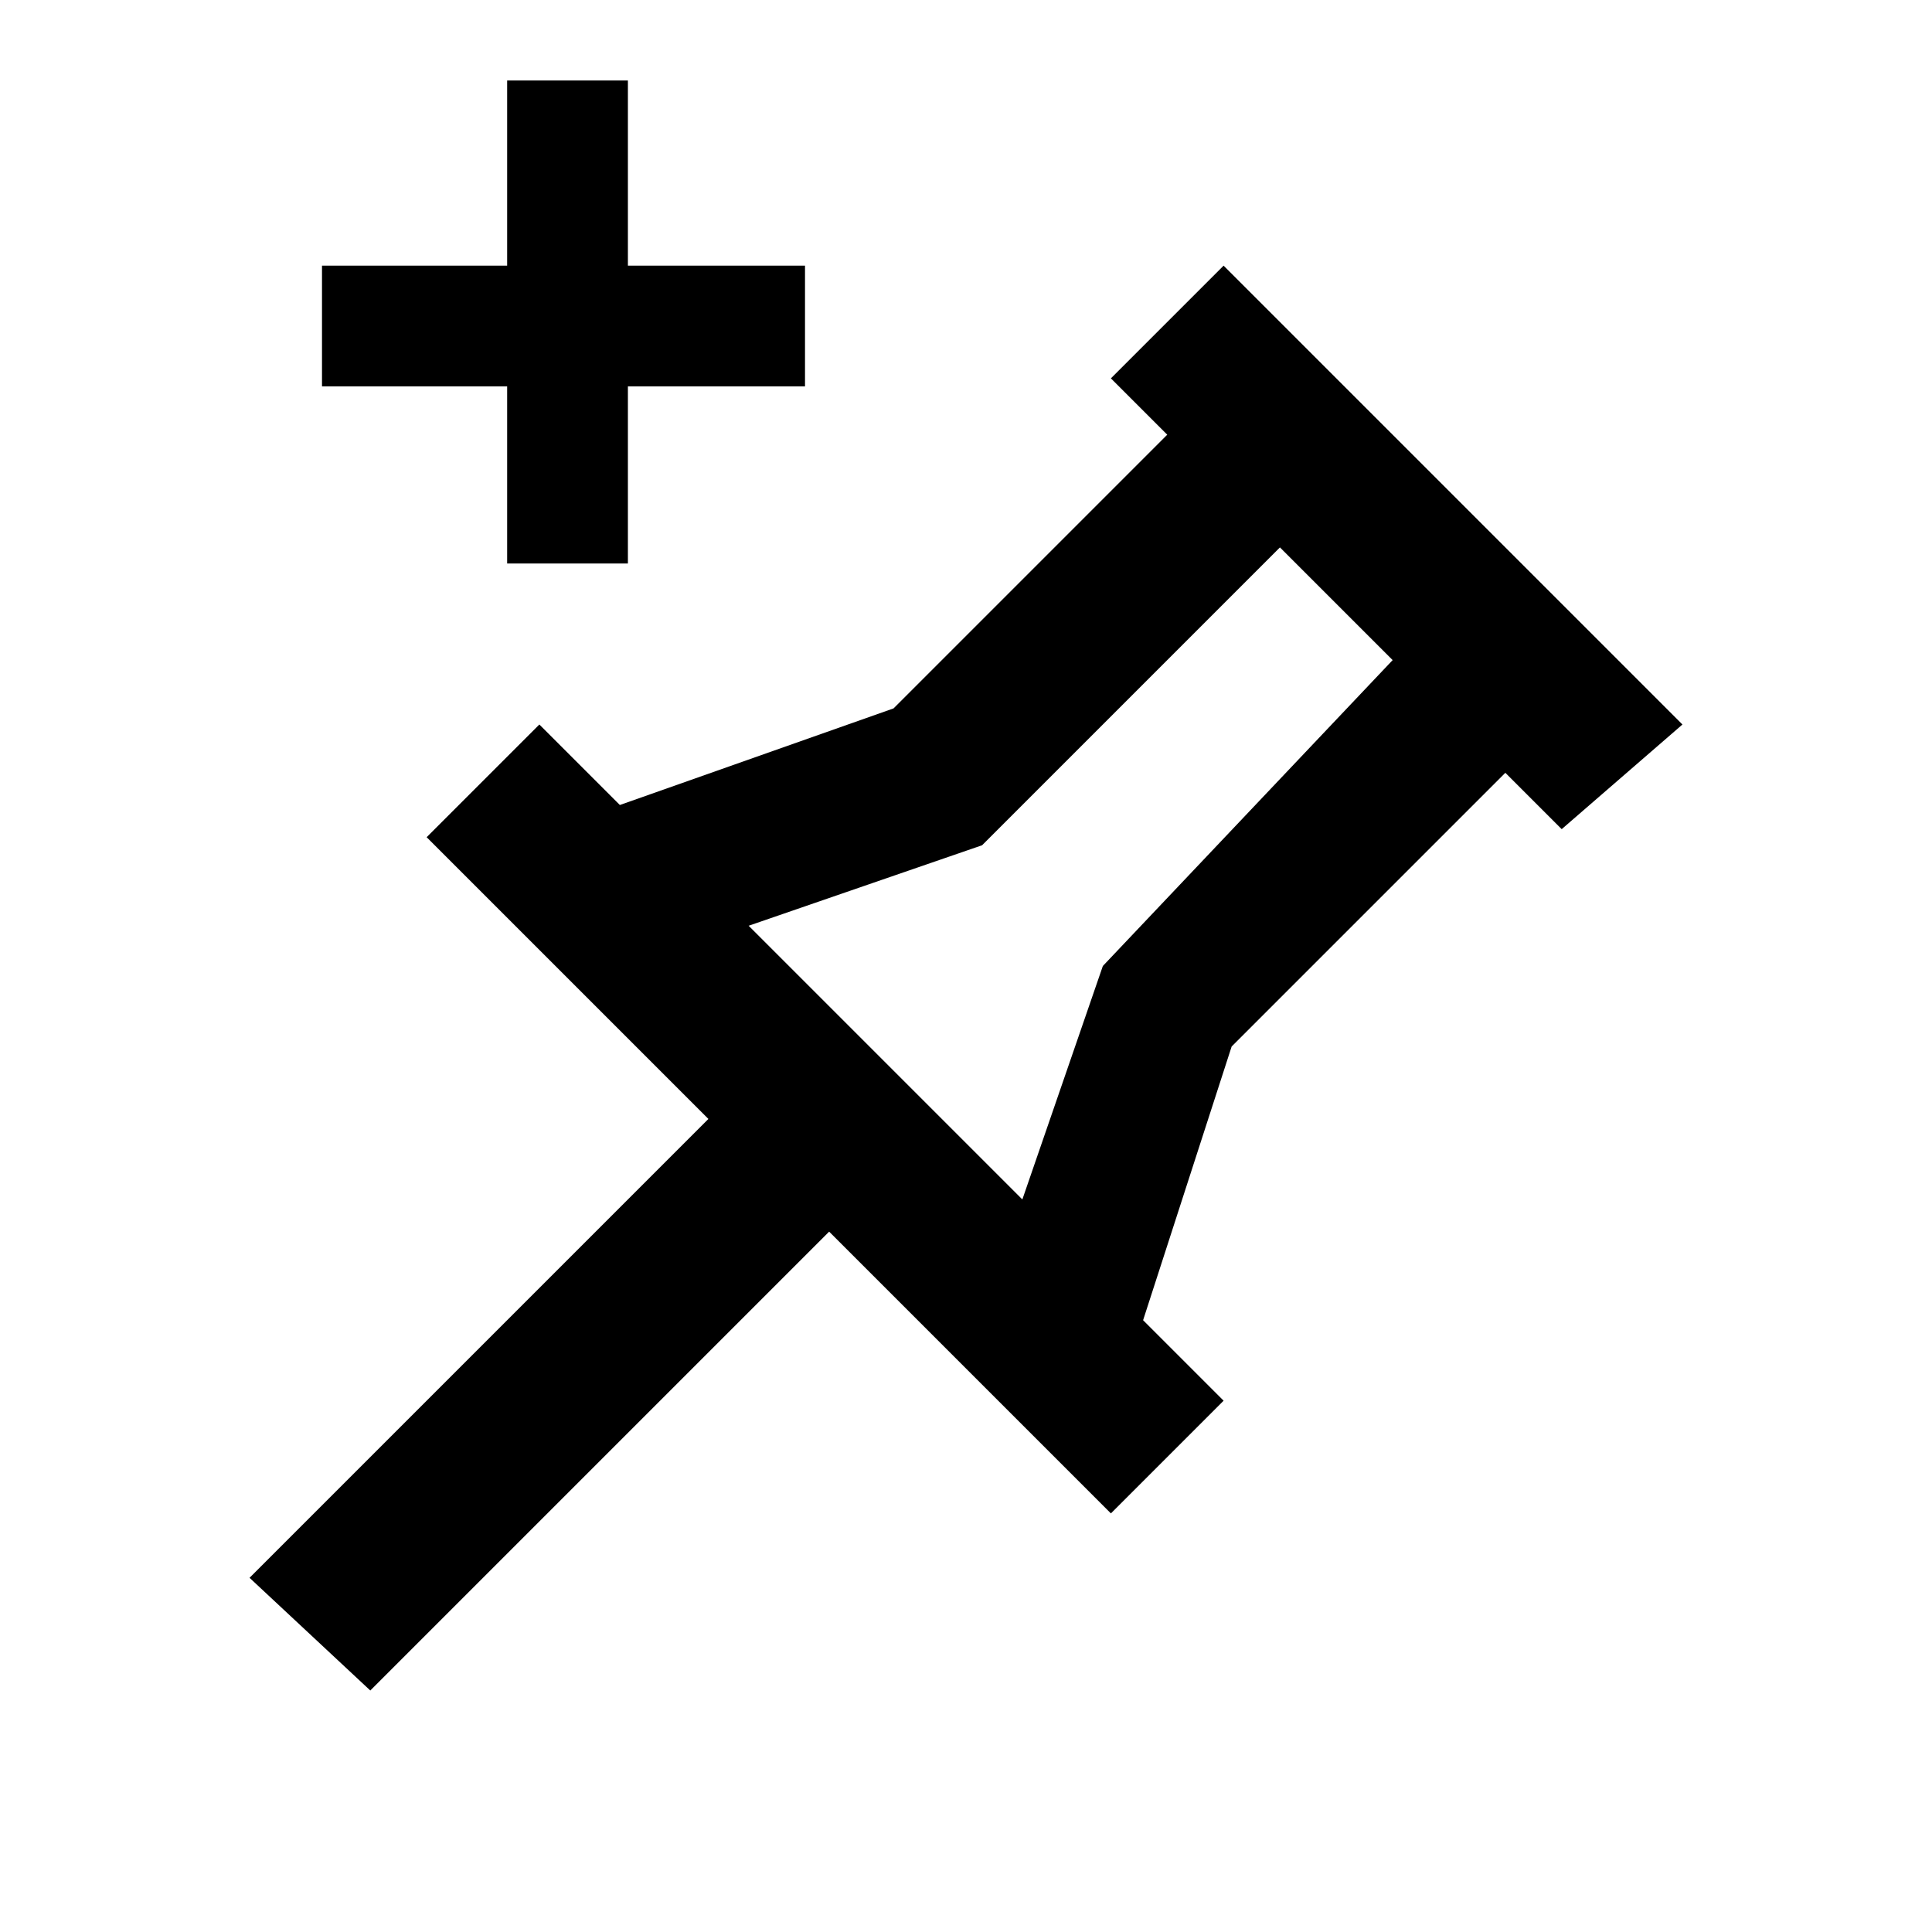
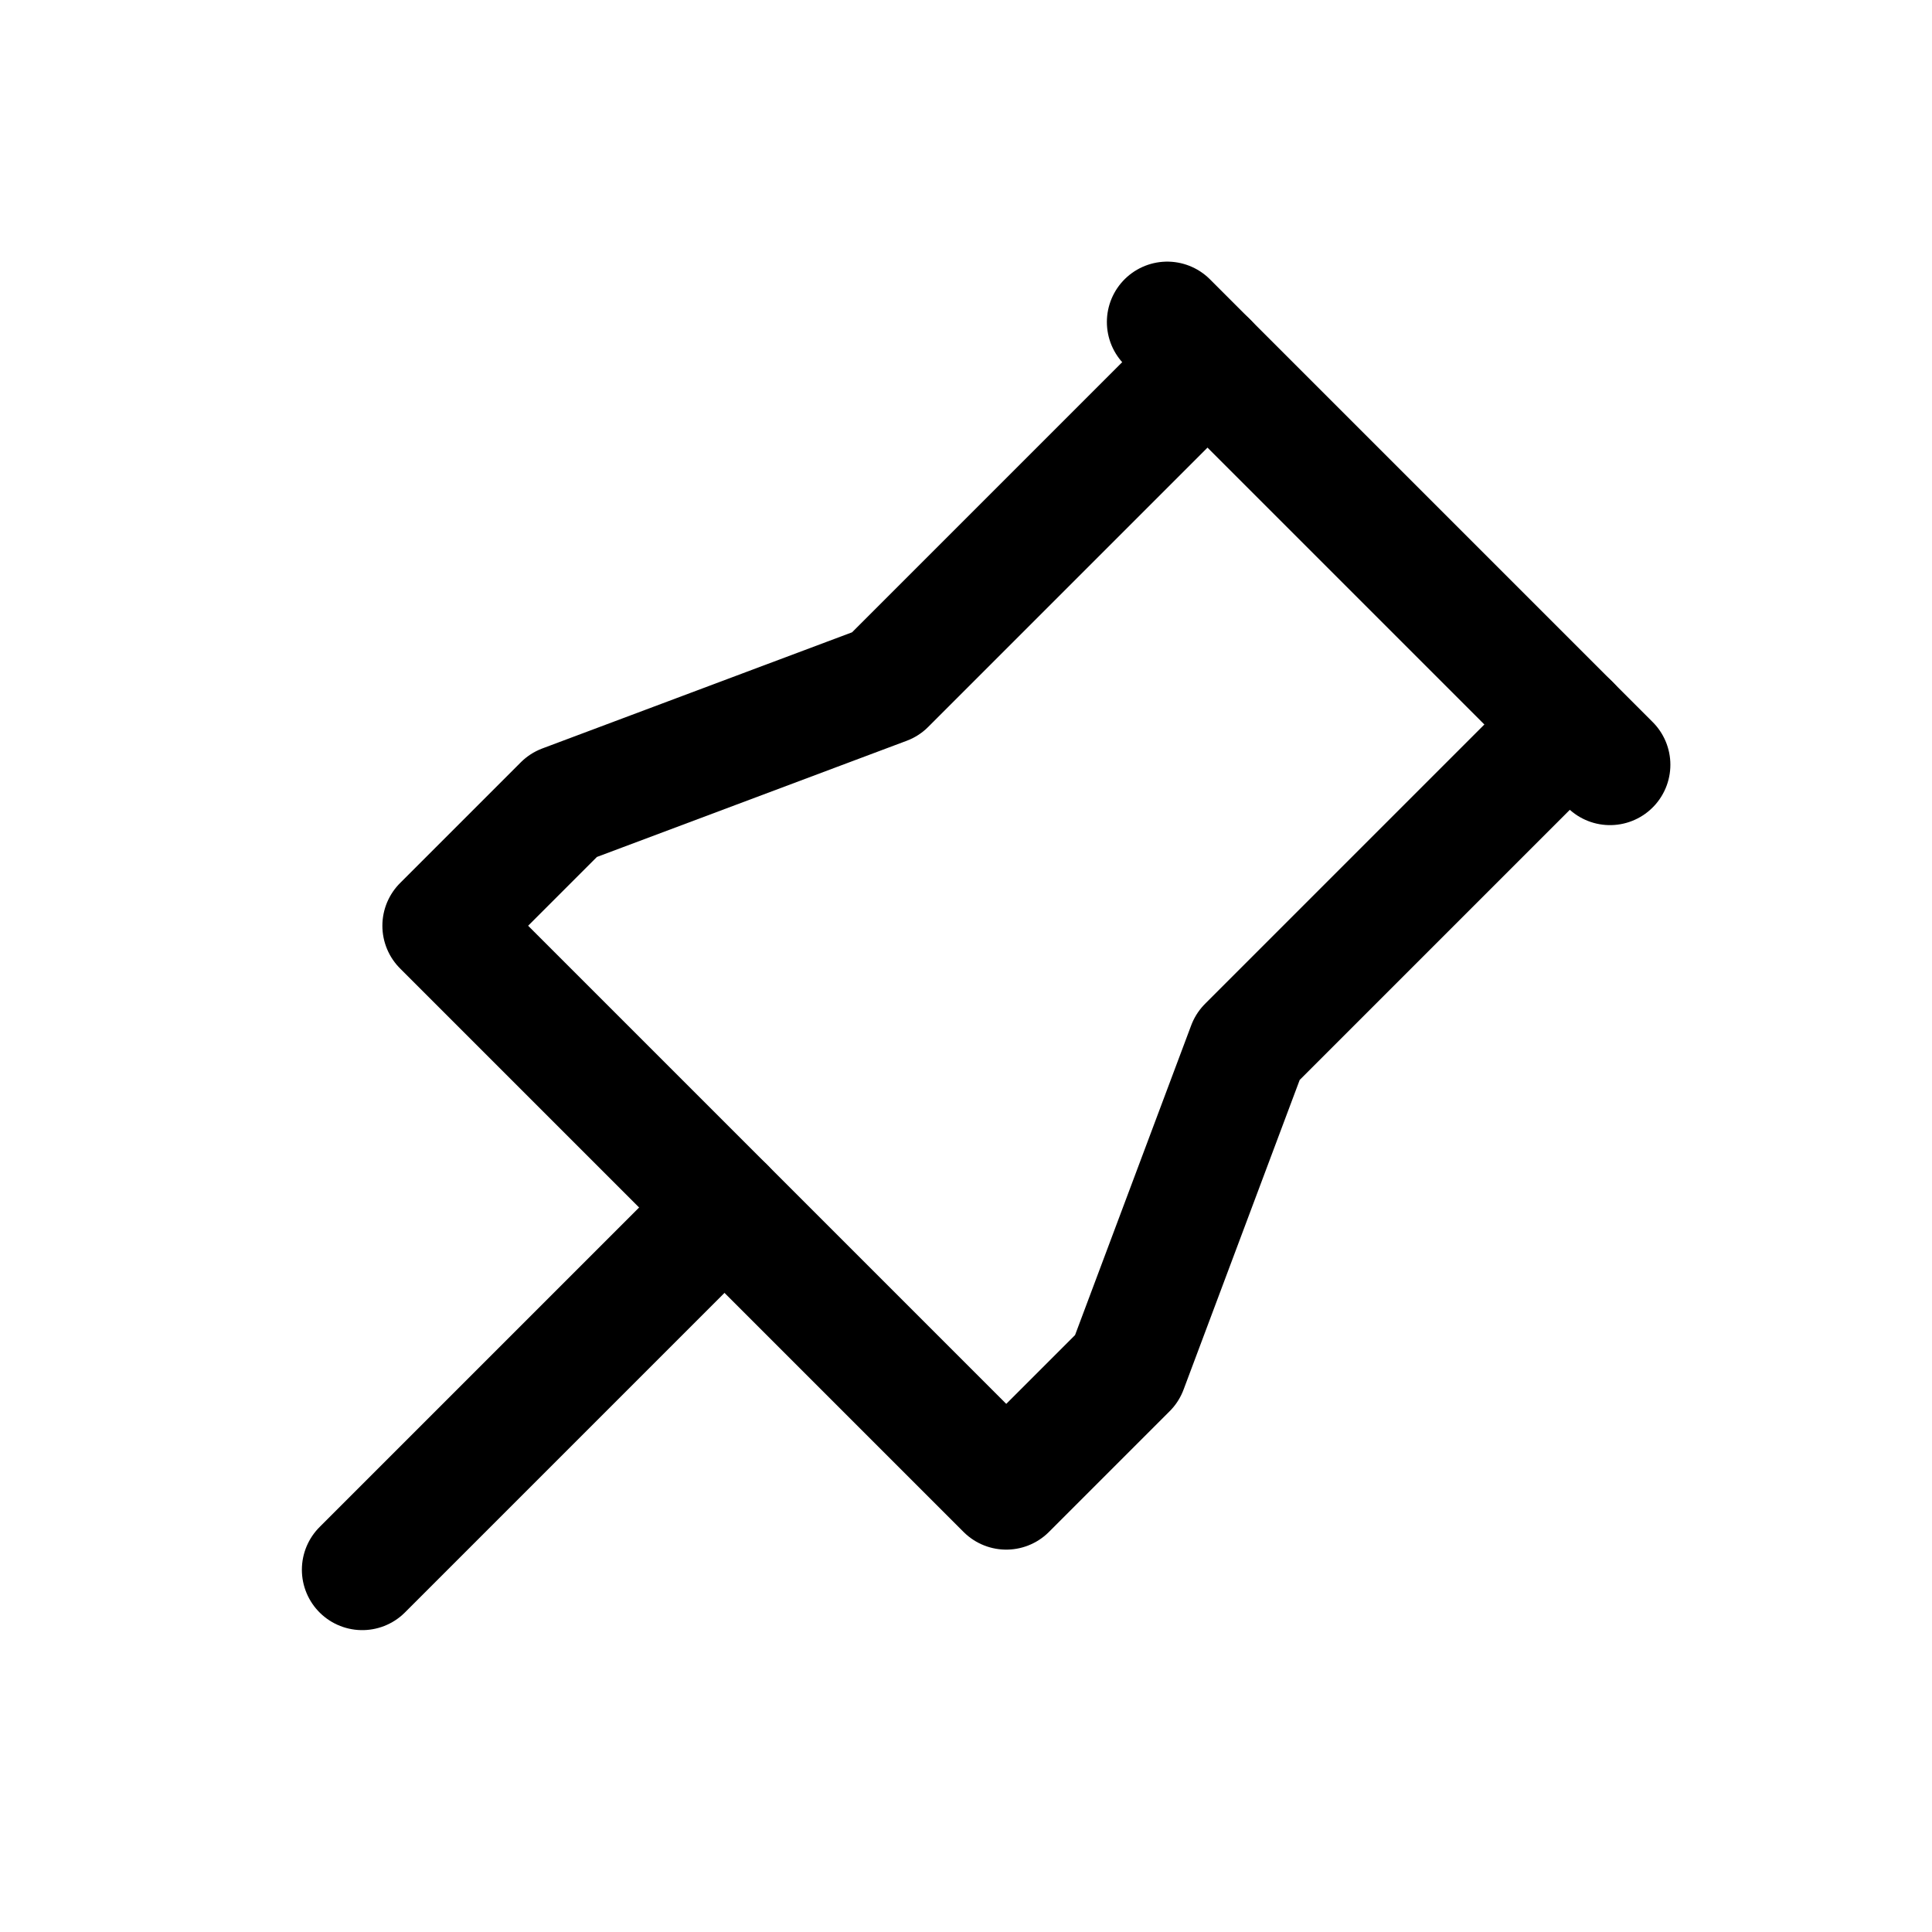
- <svg xmlns="http://www.w3.org/2000/svg" version="1.1" id="Layer_1" x="0px" y="0px" viewBox="0 0 24 24" enable-background="new 0 0 24 24" xml:space="preserve">
-   <g>
-     <path d="M13.8,4.7l0.7,0.7l-3.4,3.4L7.7,10l-1-1l-1.4,1.4l3.5,3.5l-5.7,5.7L4.6,21l5.7-5.7l3.5,3.5l1.4-1.4l-1-1l1.1-3.4l3.4-3.4   l0.7,0.7L20.9,9l-5.7-5.7L13.8,4.7z M13.7,12l-1,2.9l-3.4-3.4l2.9-1l3.7-3.7l1.4,1.4L13.7,12z" />
-     <polygon points="10,3.3 7.8,3.3 7.8,1 6.3,1 6.3,3.3 4,3.3 4,4.8 6.3,4.8 6.3,7 7.8,7 7.8,4.8 10,4.8  " />
-   </g>
+ <svg xmlns="http://www.w3.org/2000/svg" class="icon icon-tabler icon-tabler-pin" width="24" height="24" viewBox="0 0 24 24" stroke-width="1.5" stroke="currentColor" fill="none" stroke-linecap="round" stroke-linejoin="round">
+   <path stroke="none" d="M0 0h24v24H0z" fill="none" />
+   <path d="M15 4.5l-4 4l-4 1.5l-1.5 1.5l7 7l1.5 -1.5l1.5 -4l4 -4" />
+   <path d="M9 15l-4.5 4.5" />
+   <path d="M14.5 4l5.5 5.5" />
</svg>
